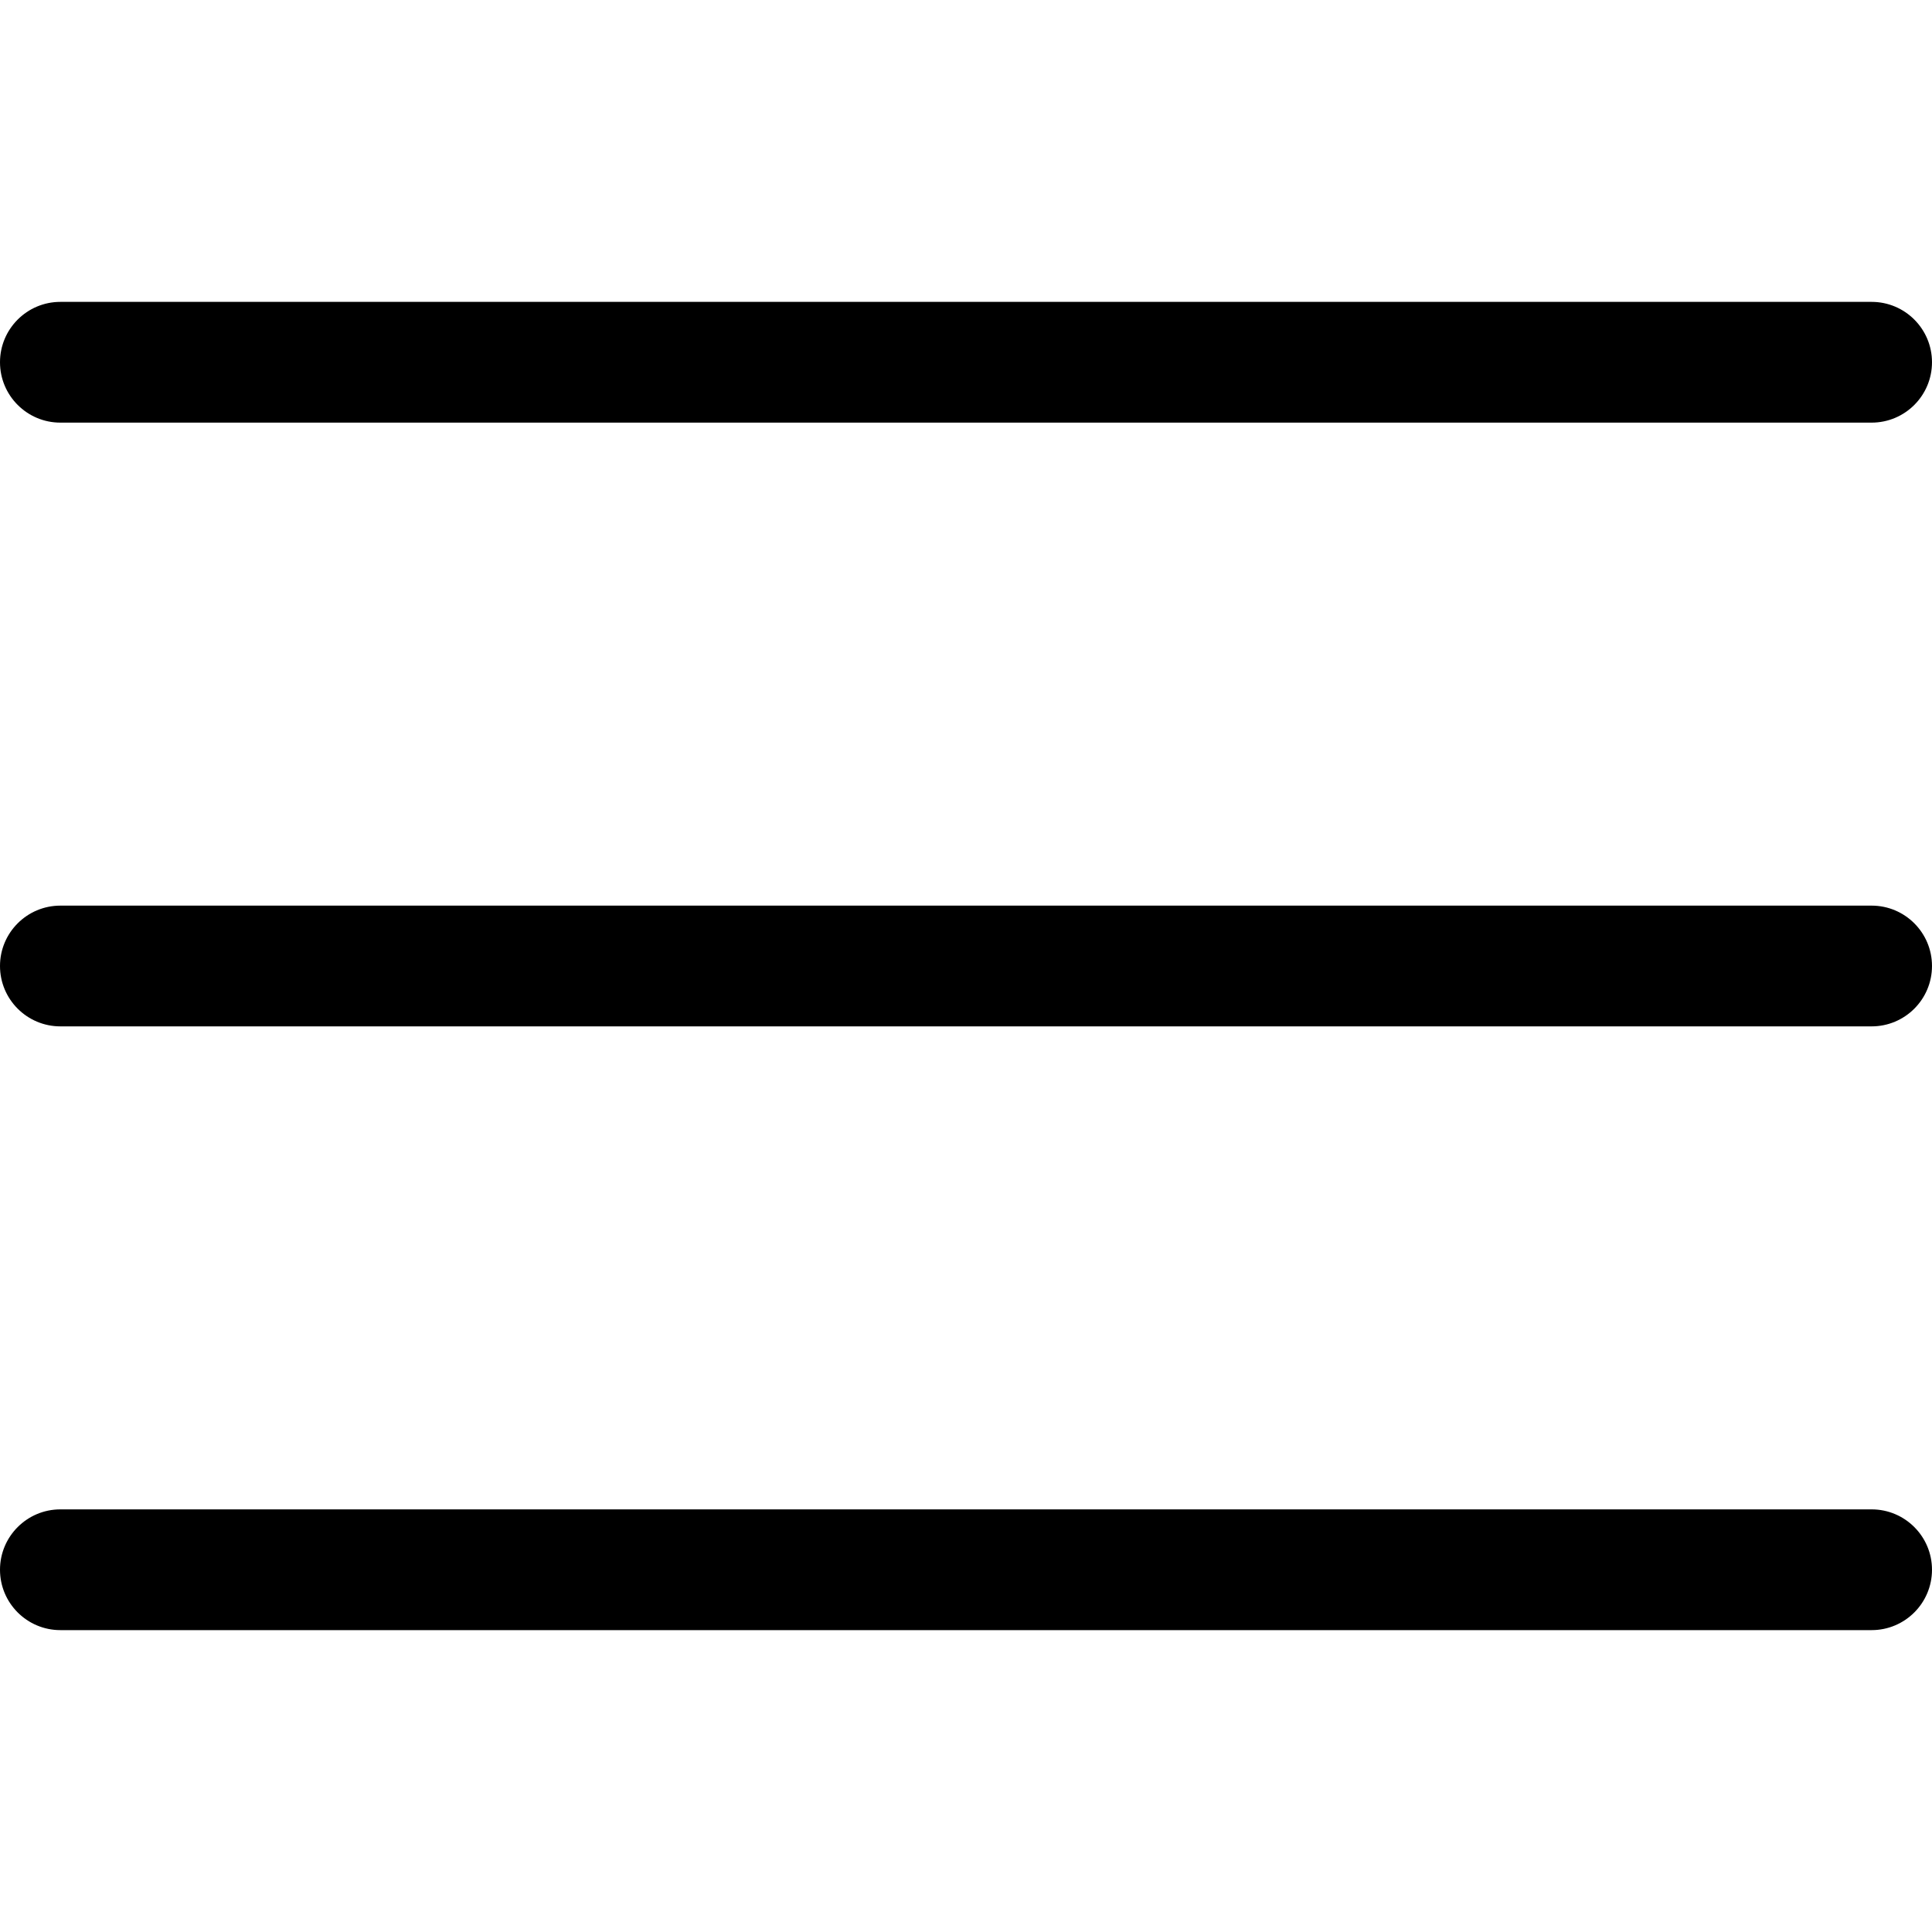
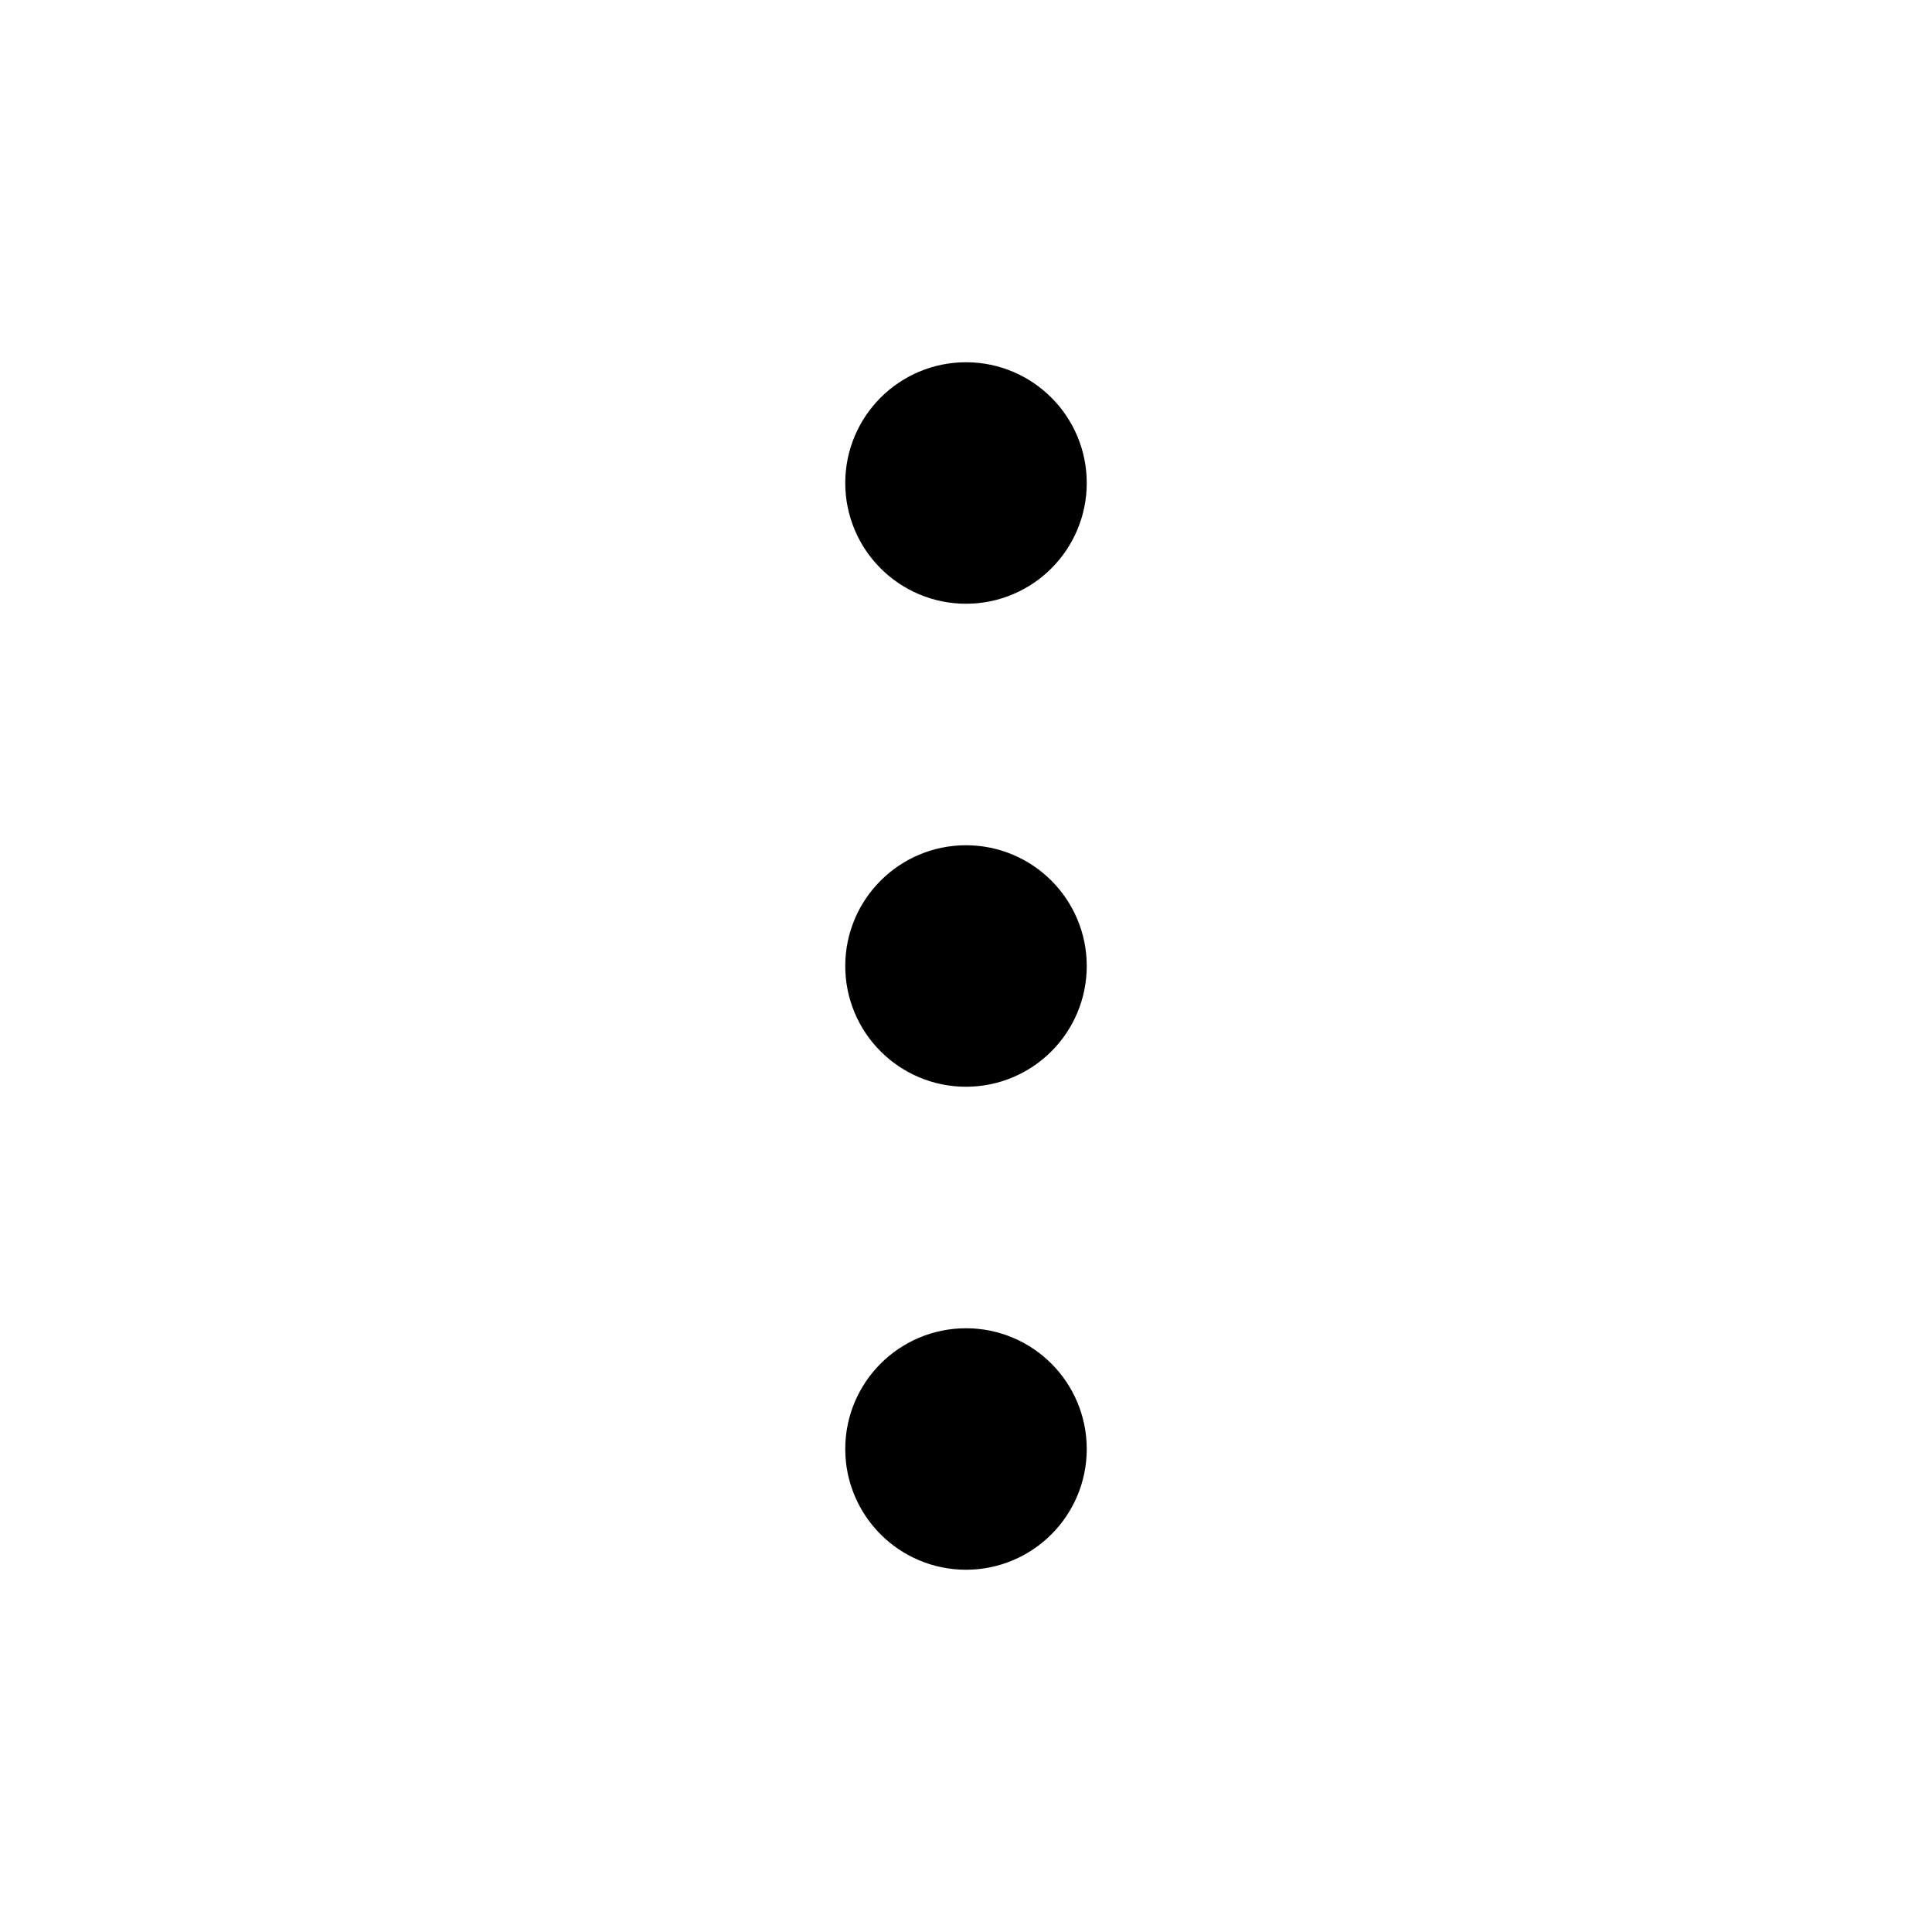
- <svg xmlns="http://www.w3.org/2000/svg" version="1.1" id="Capa_1" x="0px" y="0px" viewBox="0 0 384.97 384.97" style="enable-background:new 0 0 384.97 384.97;" xml:space="preserve">
-   <g>
-     <g id="Menu">
-       <path d="M12.03,84.212h360.909c6.641,0,12.03-5.39,12.03-12.03c0-6.641-5.39-12.03-12.03-12.03H12.03    C5.39,60.152,0,65.541,0,72.182C0,78.823,5.39,84.212,12.03,84.212z" />
-       <path d="M372.939,180.455H12.03c-6.641,0-12.03,5.39-12.03,12.03s5.39,12.03,12.03,12.03h360.909c6.641,0,12.03-5.39,12.03-12.03    S379.58,180.455,372.939,180.455z" />
-       <path d="M372.939,300.758H12.03c-6.641,0-12.03,5.39-12.03,12.03c0,6.641,5.39,12.03,12.03,12.03h360.909    c6.641,0,12.03-5.39,12.03-12.03C384.97,306.147,379.58,300.758,372.939,300.758z" />
-     </g>
-     <g>
- 	</g>
-     <g>
- 	</g>
-     <g>
- 	</g>
-     <g>
- 	</g>
-     <g>
- 	</g>
-     <g>
- 	</g>
-   </g>
-   <g>
- </g>
-   <g>
- </g>
-   <g>
- </g>
-   <g>
- </g>
-   <g>
- </g>
-   <g>
- </g>
-   <g>
- </g>
-   <g>
- </g>
-   <g>
- </g>
-   <g>
- </g>
-   <g>
- </g>
-   <g>
- </g>
-   <g>
- </g>
-   <g>
- </g>
-   <g>
- </g>
+ <svg xmlns="http://www.w3.org/2000/svg" width="24" height="24" viewBox="0 0 24 24" fill="none">
+   <path d="M12 5.25C12.414 5.25 12.75 5.586 12.75 6C12.75 6.414 12.414 6.75 12 6.75C11.586 6.75 11.25 6.414 11.25 6C11.25 5.586 11.586 5.25 12 5.25ZM12 11.25C12.414 11.25 12.75 11.586 12.75 12C12.75 12.414 12.414 12.75 12 12.75C11.586 12.75 11.25 12.414 11.25 12C11.25 11.586 11.586 11.25 12 11.25ZM12 17.25C12.414 17.25 12.75 17.586 12.75 18C12.75 18.414 12.414 18.75 12 18.75C11.586 18.75 11.25 18.414 11.25 18C11.25 17.586 11.586 17.25 12 17.25Z" fill="black" stroke="black" stroke-width="1.5" />
</svg>
